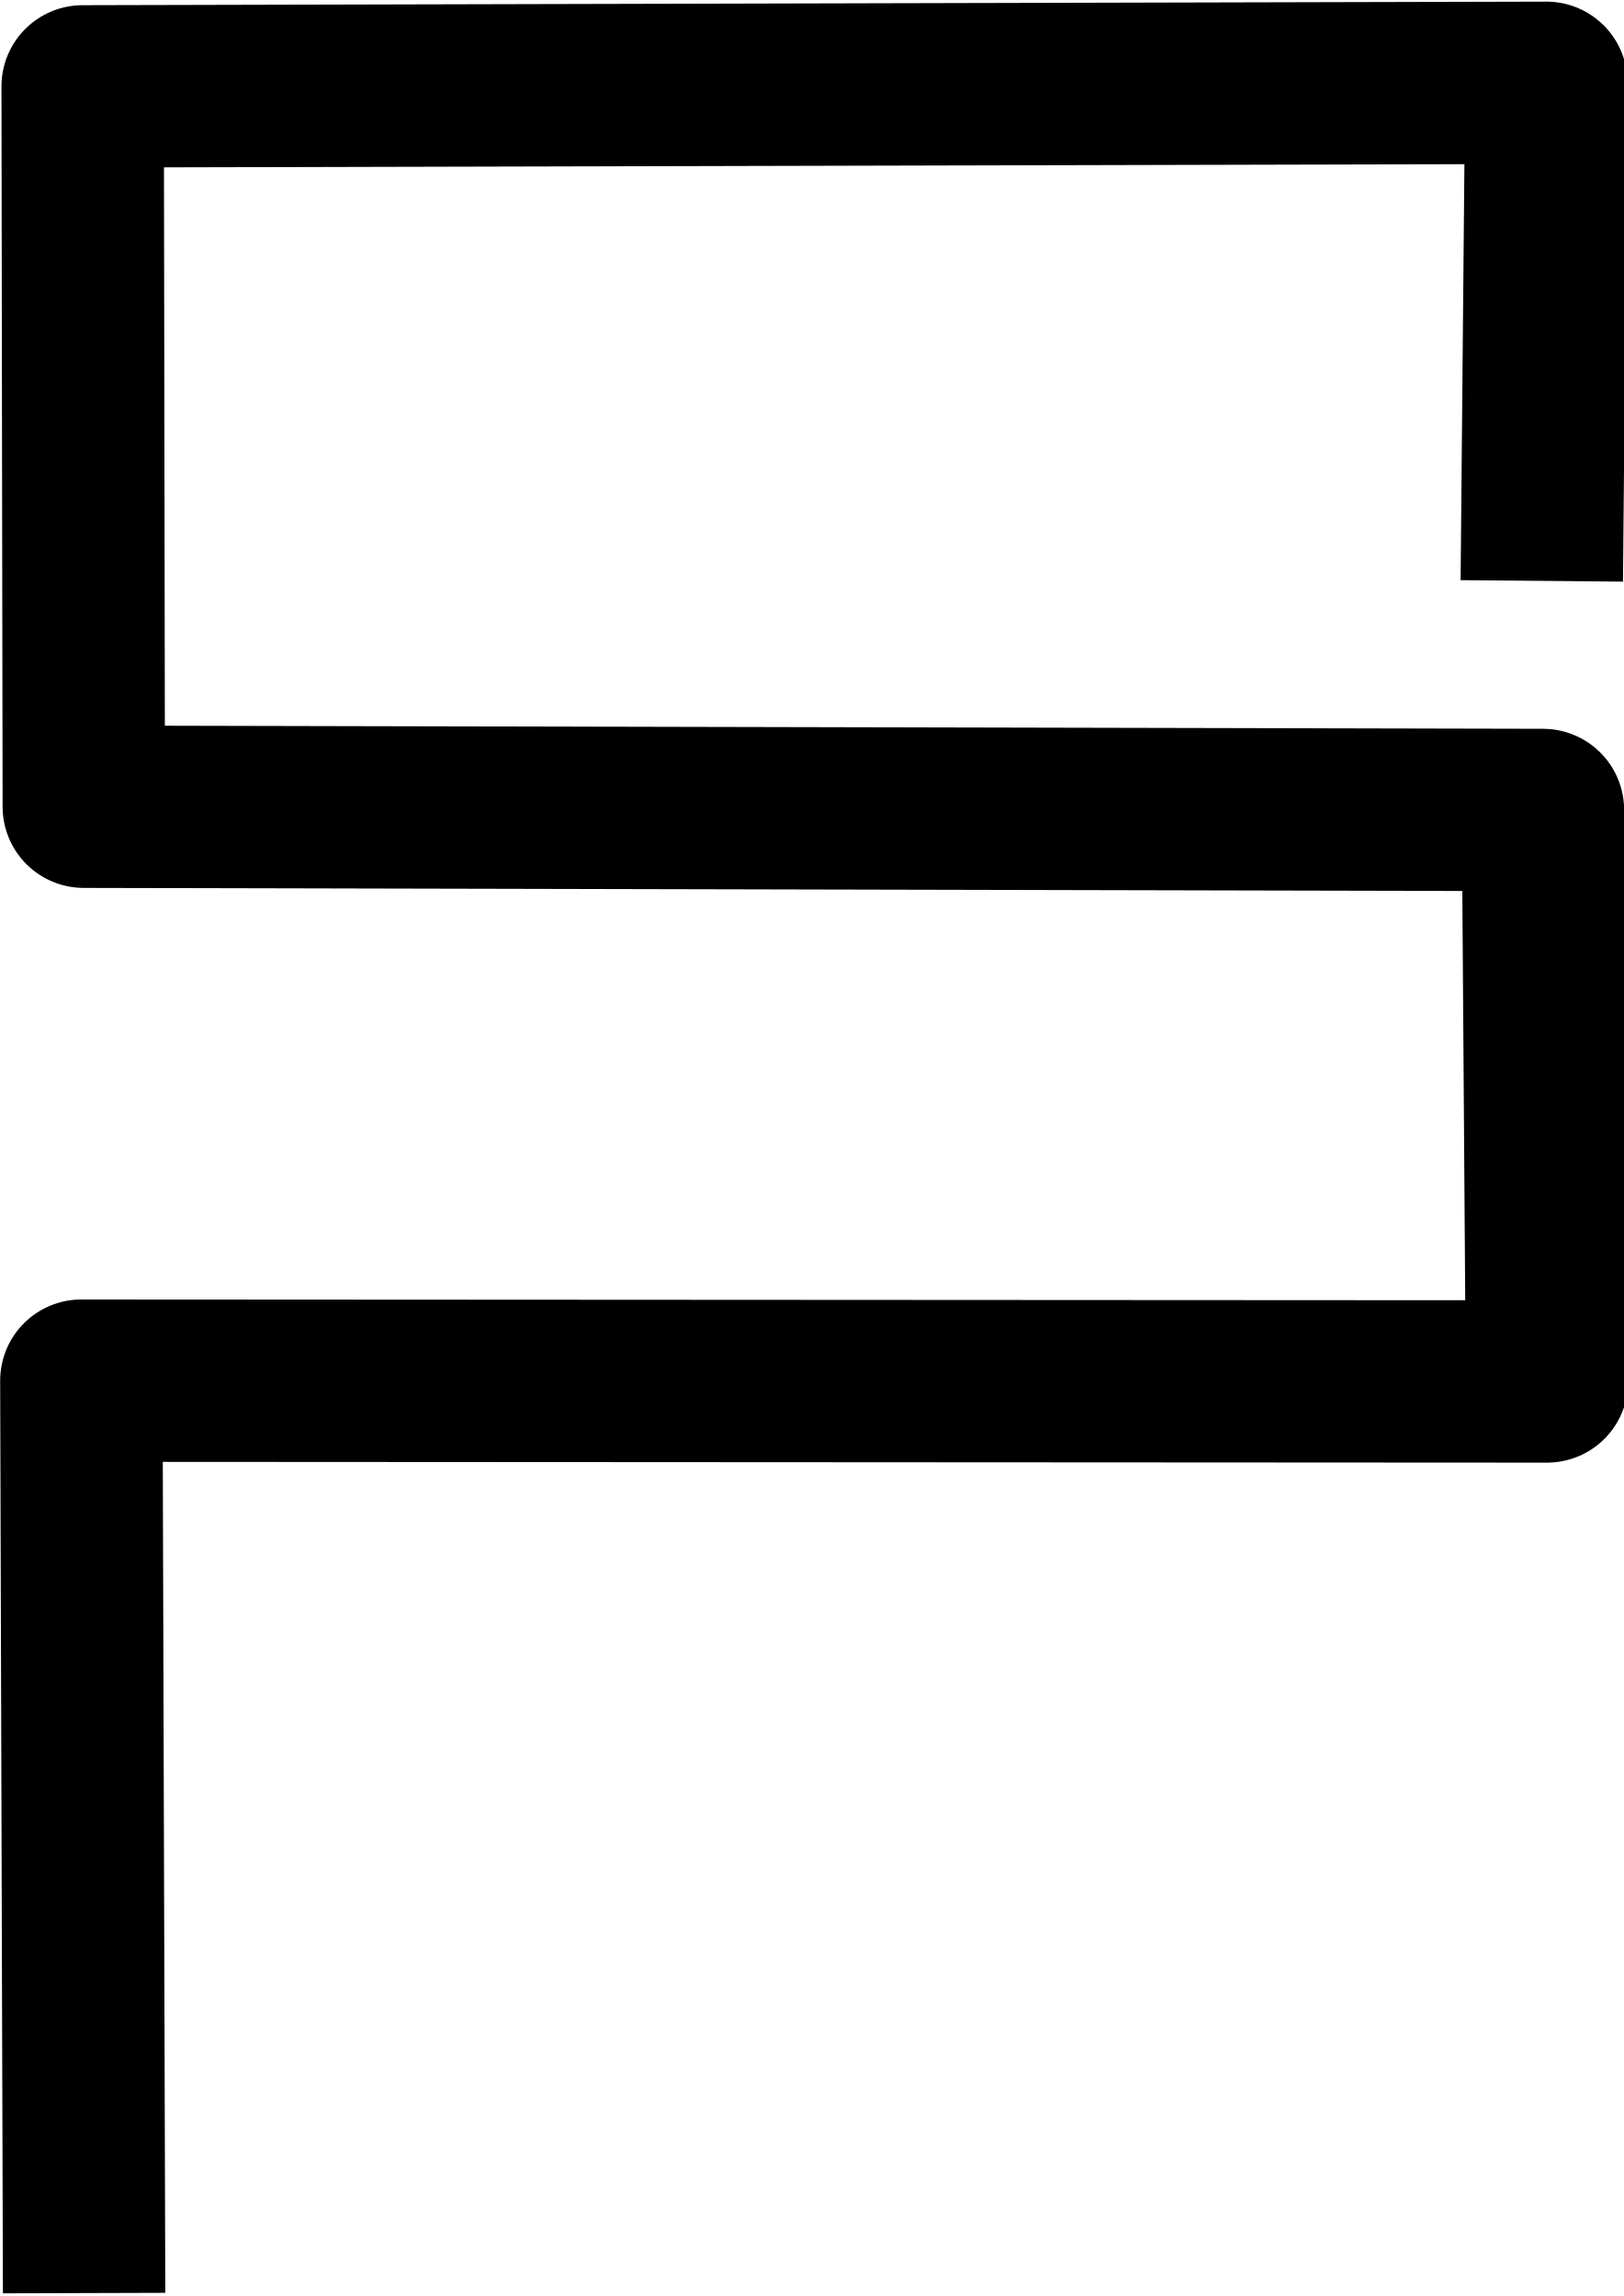
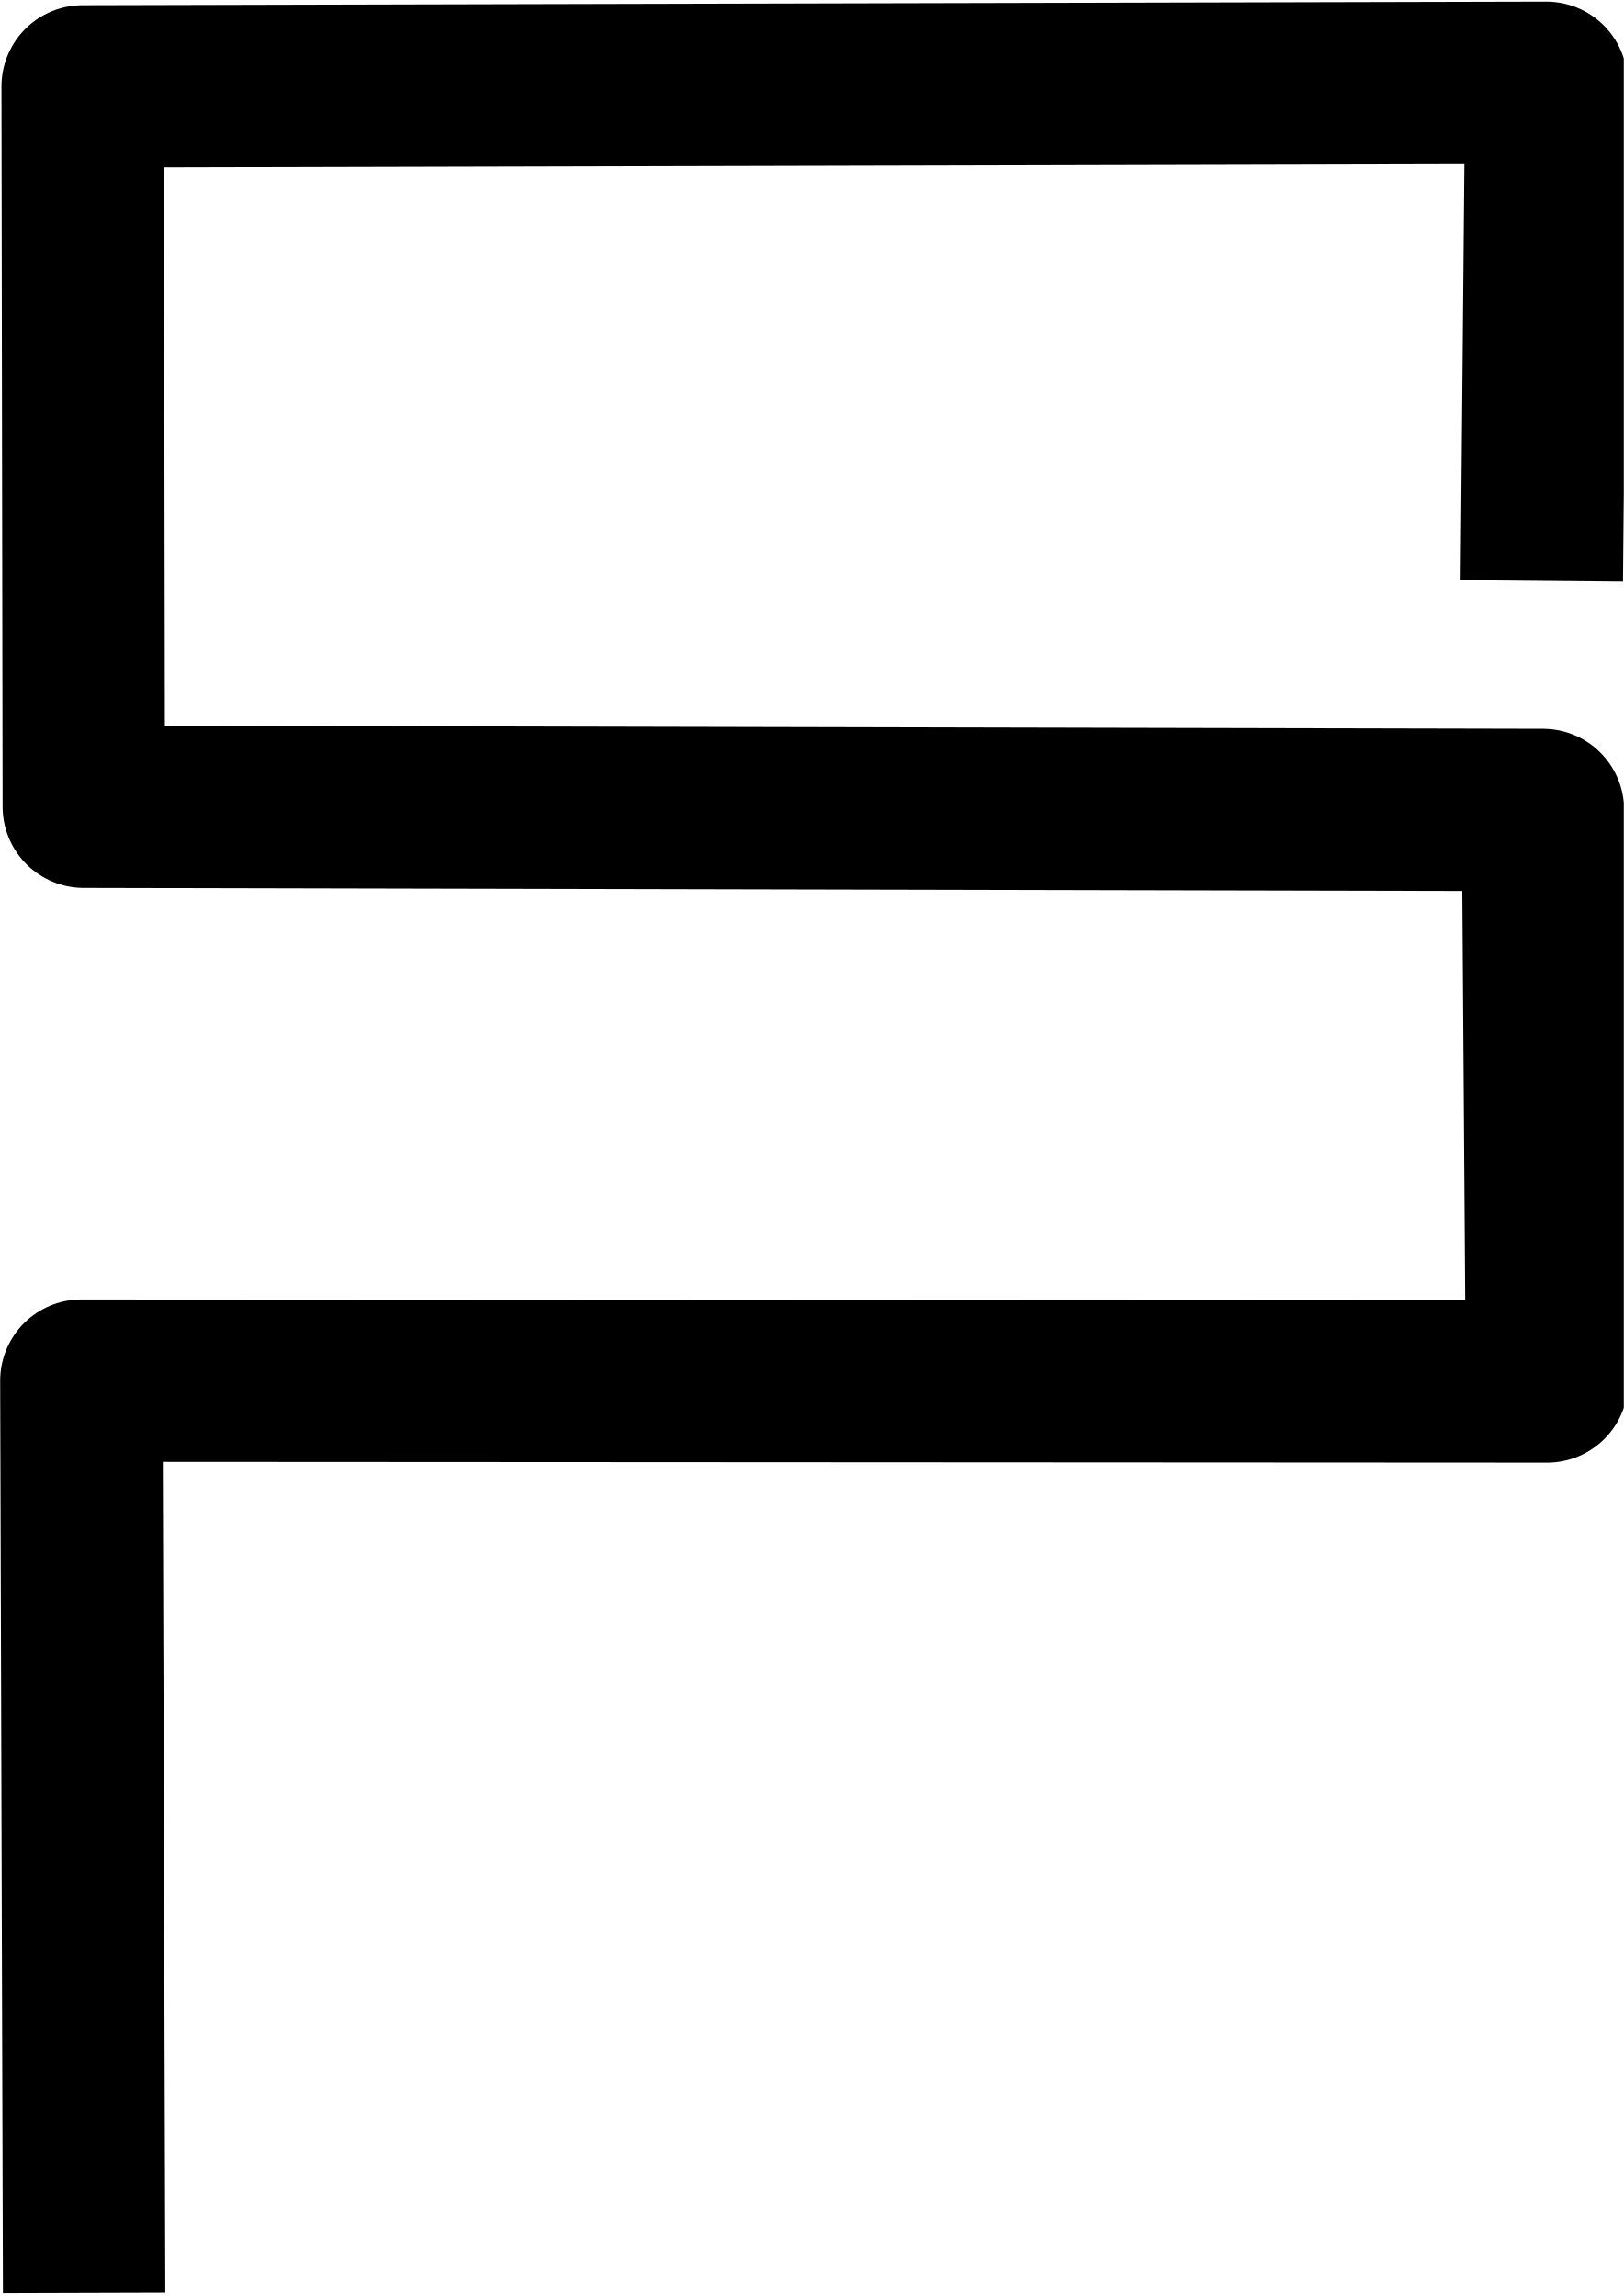
<svg xmlns="http://www.w3.org/2000/svg" width="10mm" height="14.142mm" viewBox="0 0 10 14.142" version="1.1" id="svg5">
-   <defs id="defs2" />
-   <g id="layer1">
+   <symbol id="sigil" height="14.142" width="10" viewBox="0 0 10 14.142">
    <path style="fill:none;stroke:#000000;stroke-width:1;stroke-linecap:butt;stroke-linejoin:round;stroke-miterlimit:4;stroke-dasharray:none;stroke-opacity:1" d="M 9.495,3.578 9.523,0.51 0.509,0.532 0.516,4.969 9.502,4.989 9.527,8.509 0.501,8.504 0.518,14.124" id="path11306" />
-   </g>
+   </symbol>
+   <use href="#sigil" />
</svg>
